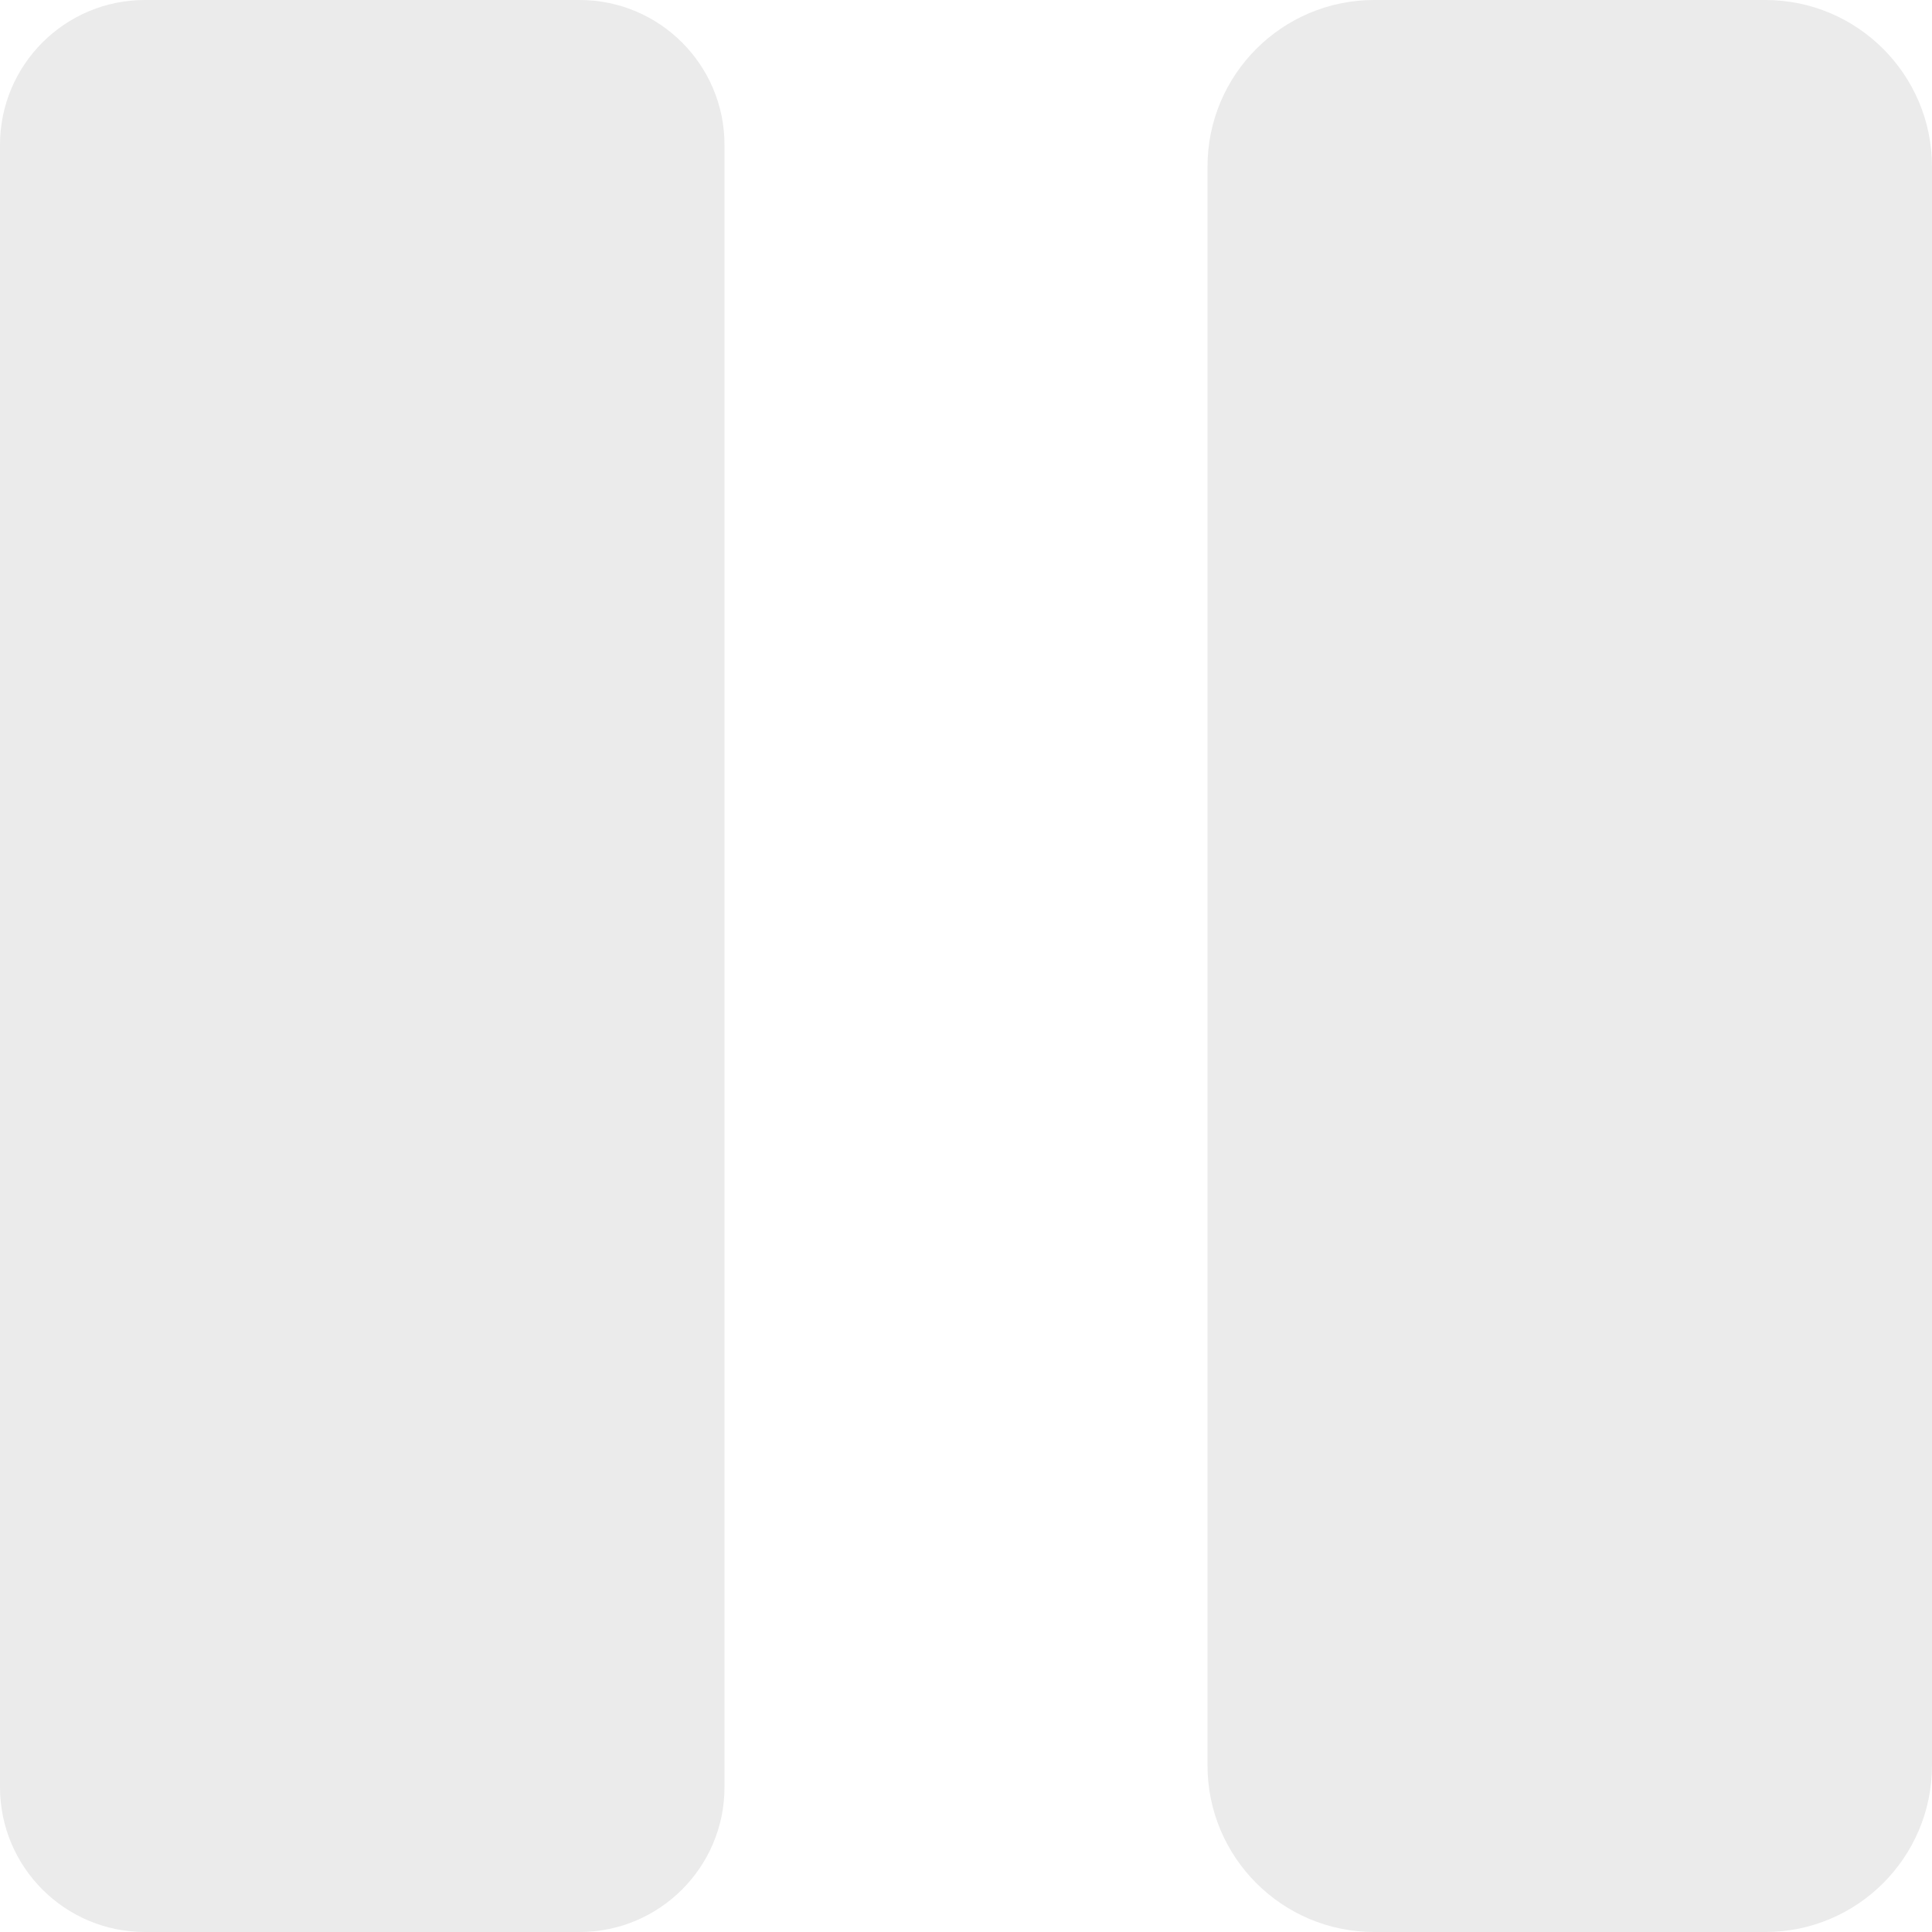
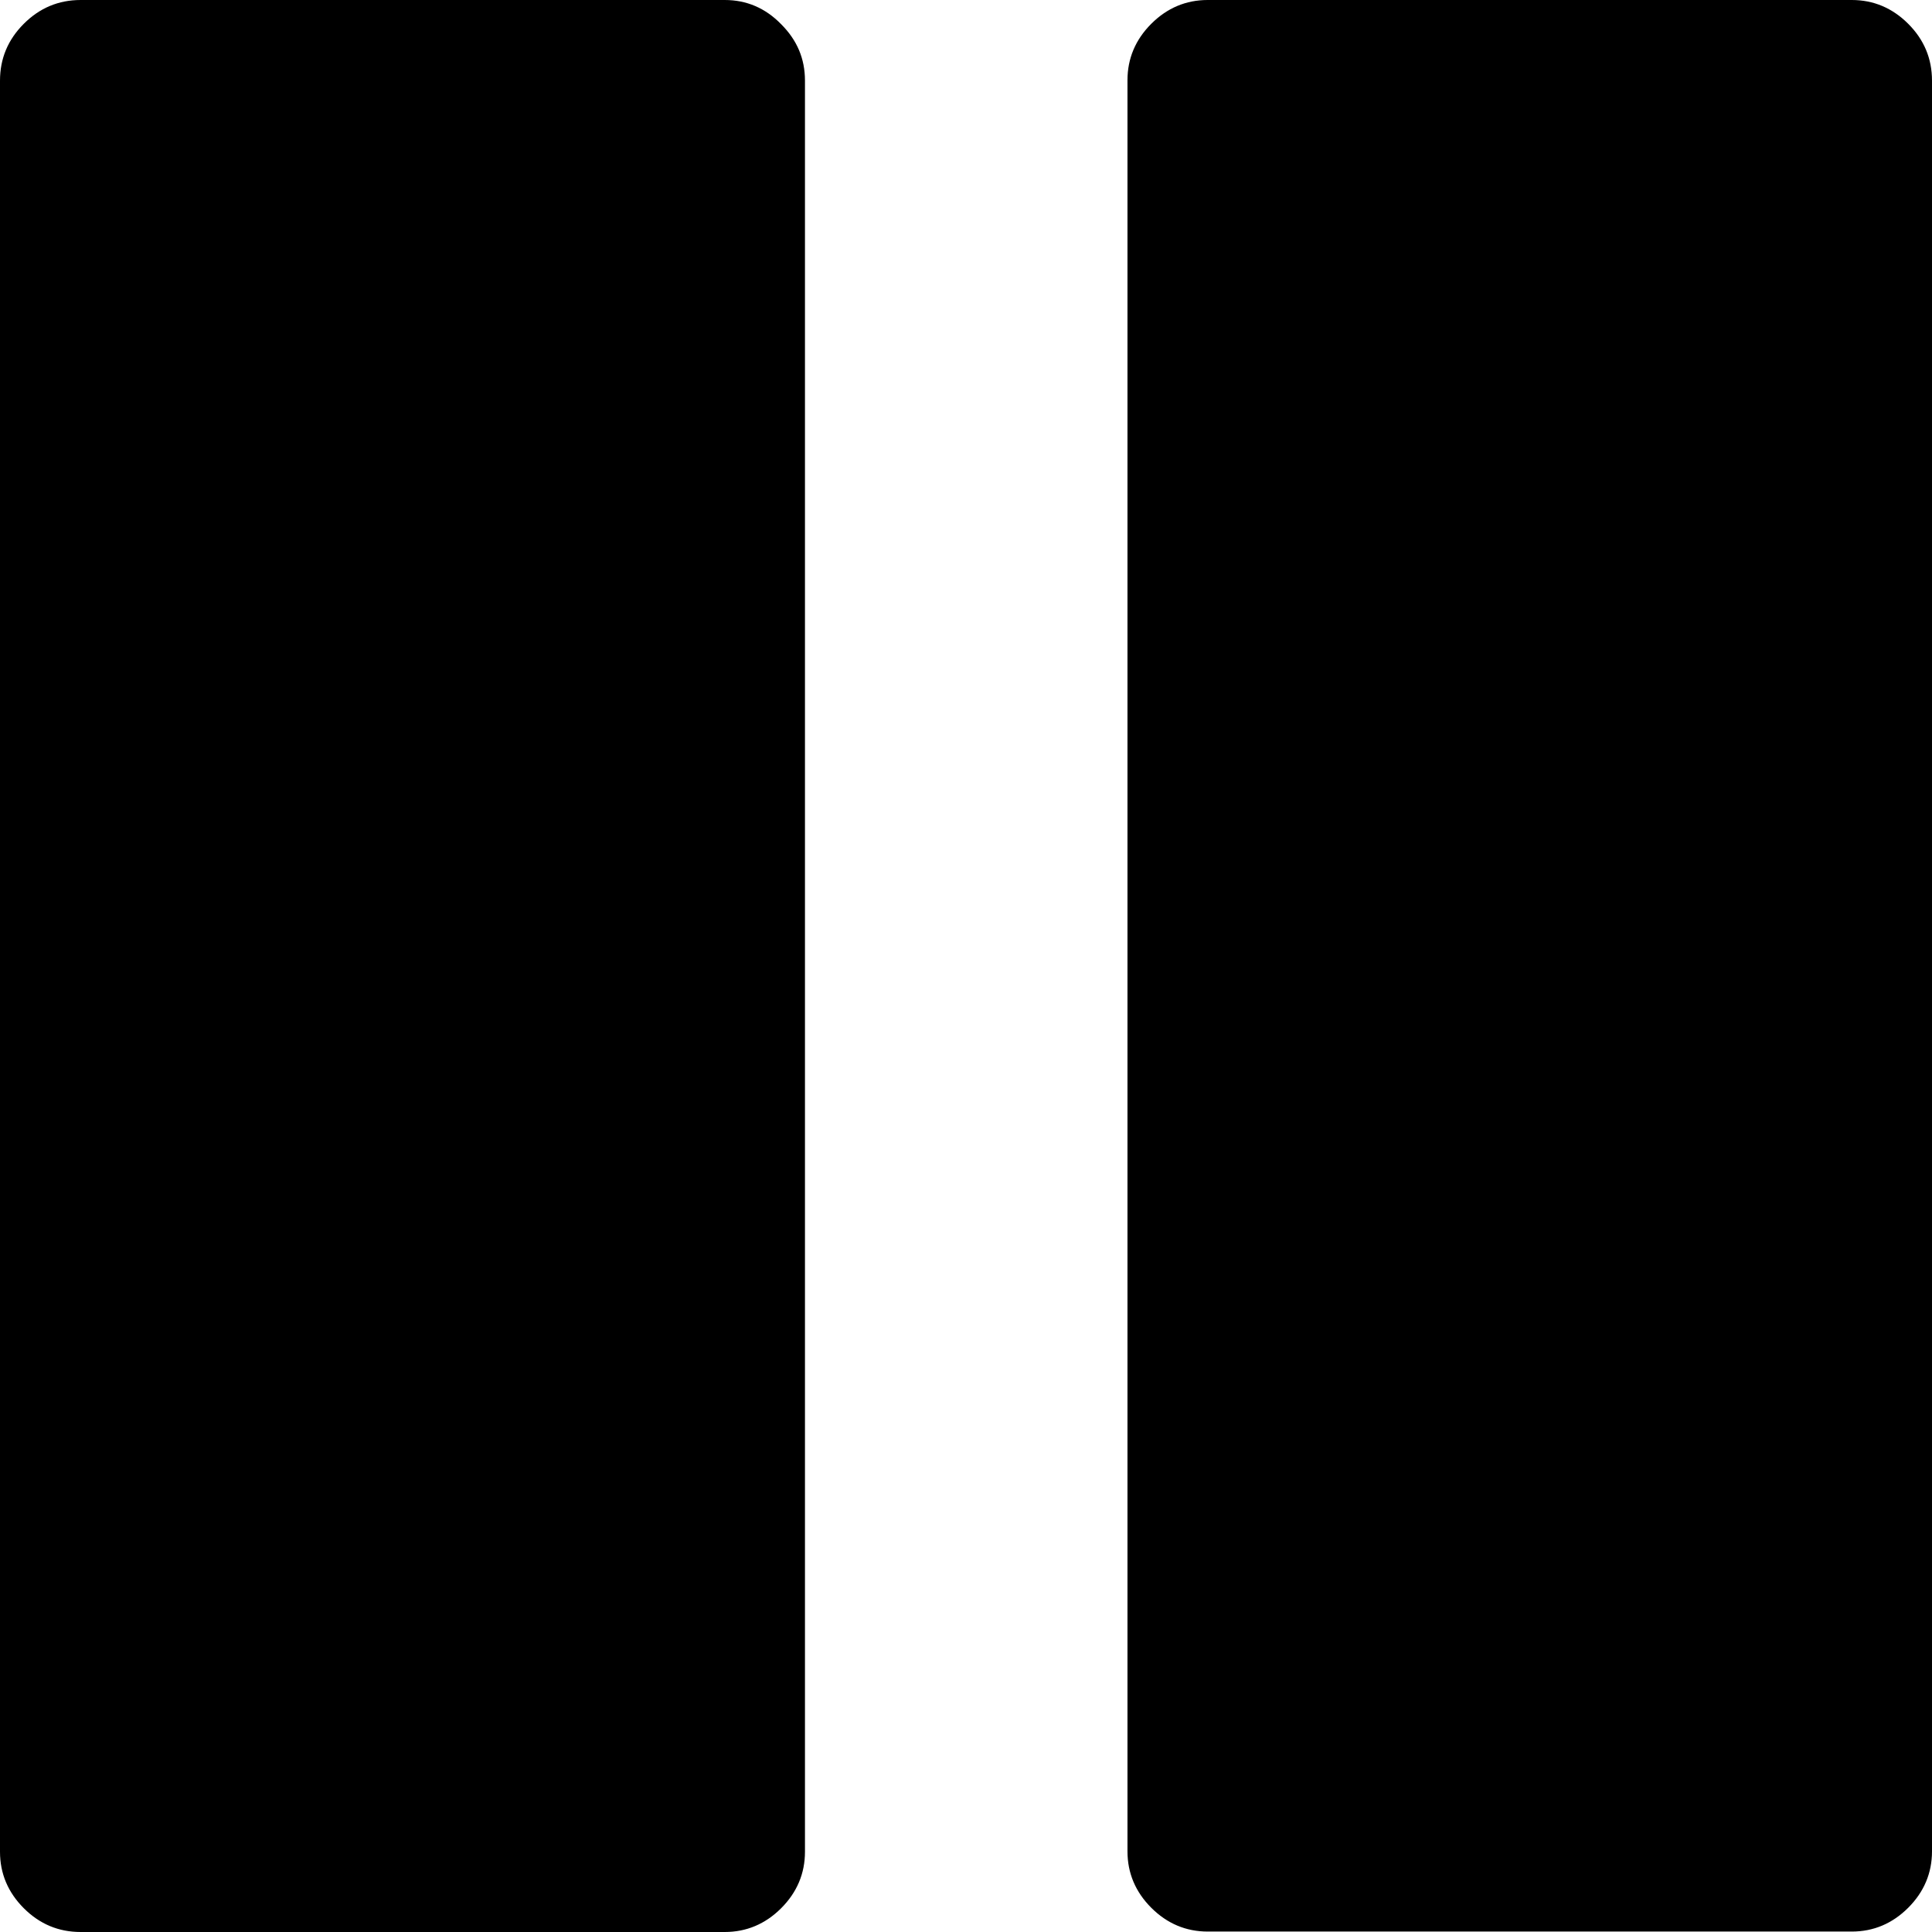
- <svg xmlns="http://www.w3.org/2000/svg" style="isolation:isolate" viewBox="0 0 40 40" width="40" height="40">
-   <defs>
-     <clipPath id="_clipPath_rHkV3hw9he9HSuWxxk6nTiuMQquftMbK">
-       <rect width="40" height="40" />
-     </clipPath>
-   </defs>
-   <g clip-path="url(#_clipPath_rHkV3hw9he9HSuWxxk6nTiuMQquftMbK)">
-     <path d="M 3 0 L 12 0 C 13.656 0 15 1.344 15 3 L 15 37 C 15 38.656 13.656 40 12 40 L 3 40 C 1.344 40 0 38.656 0 37 L 0 3 C 0 1.344 1.344 0 3 0 Z" style="stroke:none;fill:#EBEBEB;stroke-miterlimit:10;" />
-     <path d="M 28.45 0 L 36.55 0 C 38.454 0 40 1.546 40 3.45 L 40 36.55 C 40 38.454 38.454 40 36.55 40 L 28.45 40 C 26.546 40 25 38.454 25 36.55 L 25 3.45 C 25 1.546 26.546 0 28.45 0 Z" style="stroke:none;fill:#EBEBEB;stroke-miterlimit:10;" />
-   </g>
+ <svg xmlns="http://www.w3.org/2000/svg" version="1.1" x="0" y="0" width="438.5" height="438.5" viewBox="0 0 438.5 438.5" xml:space="preserve" enable-background="new 0 0 438.536 438.536">
+   <path d="M164.5 0H18.3C13.3 0 9 1.8 5.4 5.4 1.8 9 0 13.3 0 18.3v402c0 4.9 1.8 9.2 5.4 12.8 3.6 3.6 7.9 5.4 12.9 5.4h146.2c4.9 0 9.2-1.8 12.8-5.4 3.6-3.6 5.4-7.9 5.4-12.8V18.3c0-5-1.8-9.2-5.4-12.8C173.7 1.8 169.4 0 164.5 0zM433.1 5.4C429.5 1.8 425.2 0 420.3 0H274.1c-4.9 0-9.2 1.8-12.8 5.4-3.6 3.6-5.4 7.9-5.4 12.8v402c0 4.9 1.8 9.2 5.4 12.8 3.6 3.6 7.9 5.4 12.8 5.4h146.2c4.9 0 9.2-1.8 12.8-5.4 3.6-3.6 5.4-7.9 5.4-12.8V18.3C438.5 13.3 436.7 9 433.1 5.4z" />
</svg>
